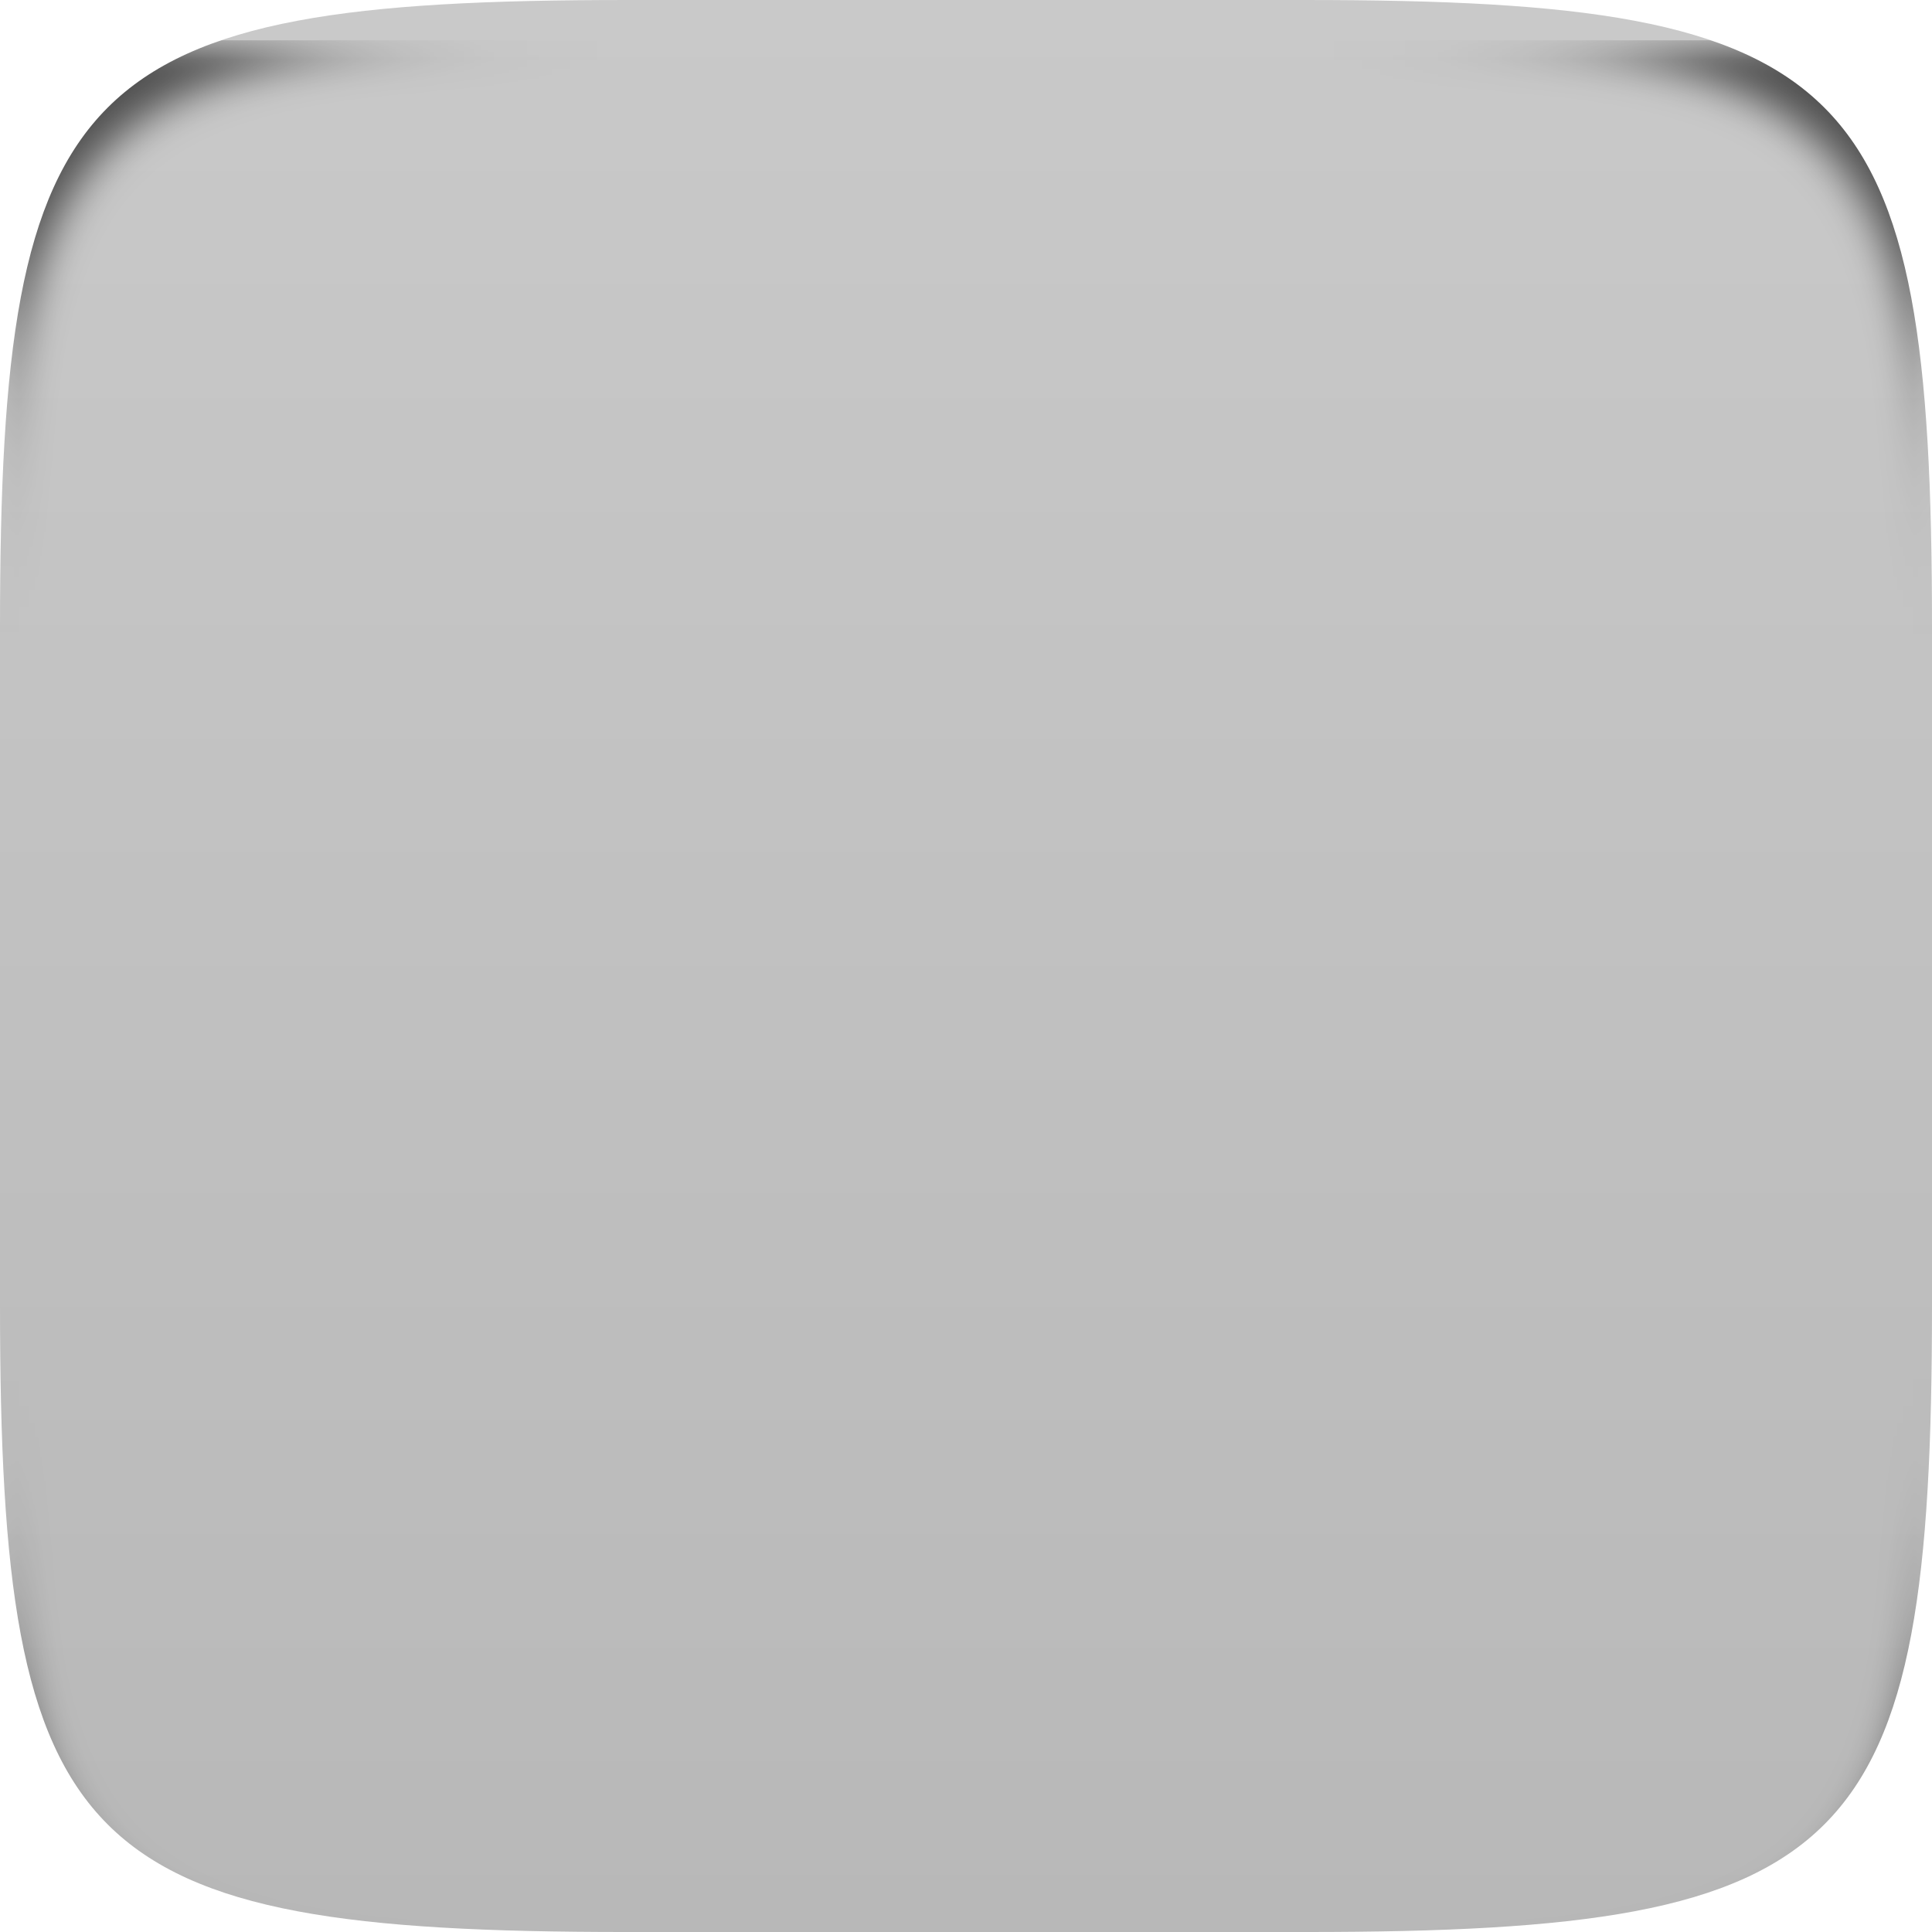
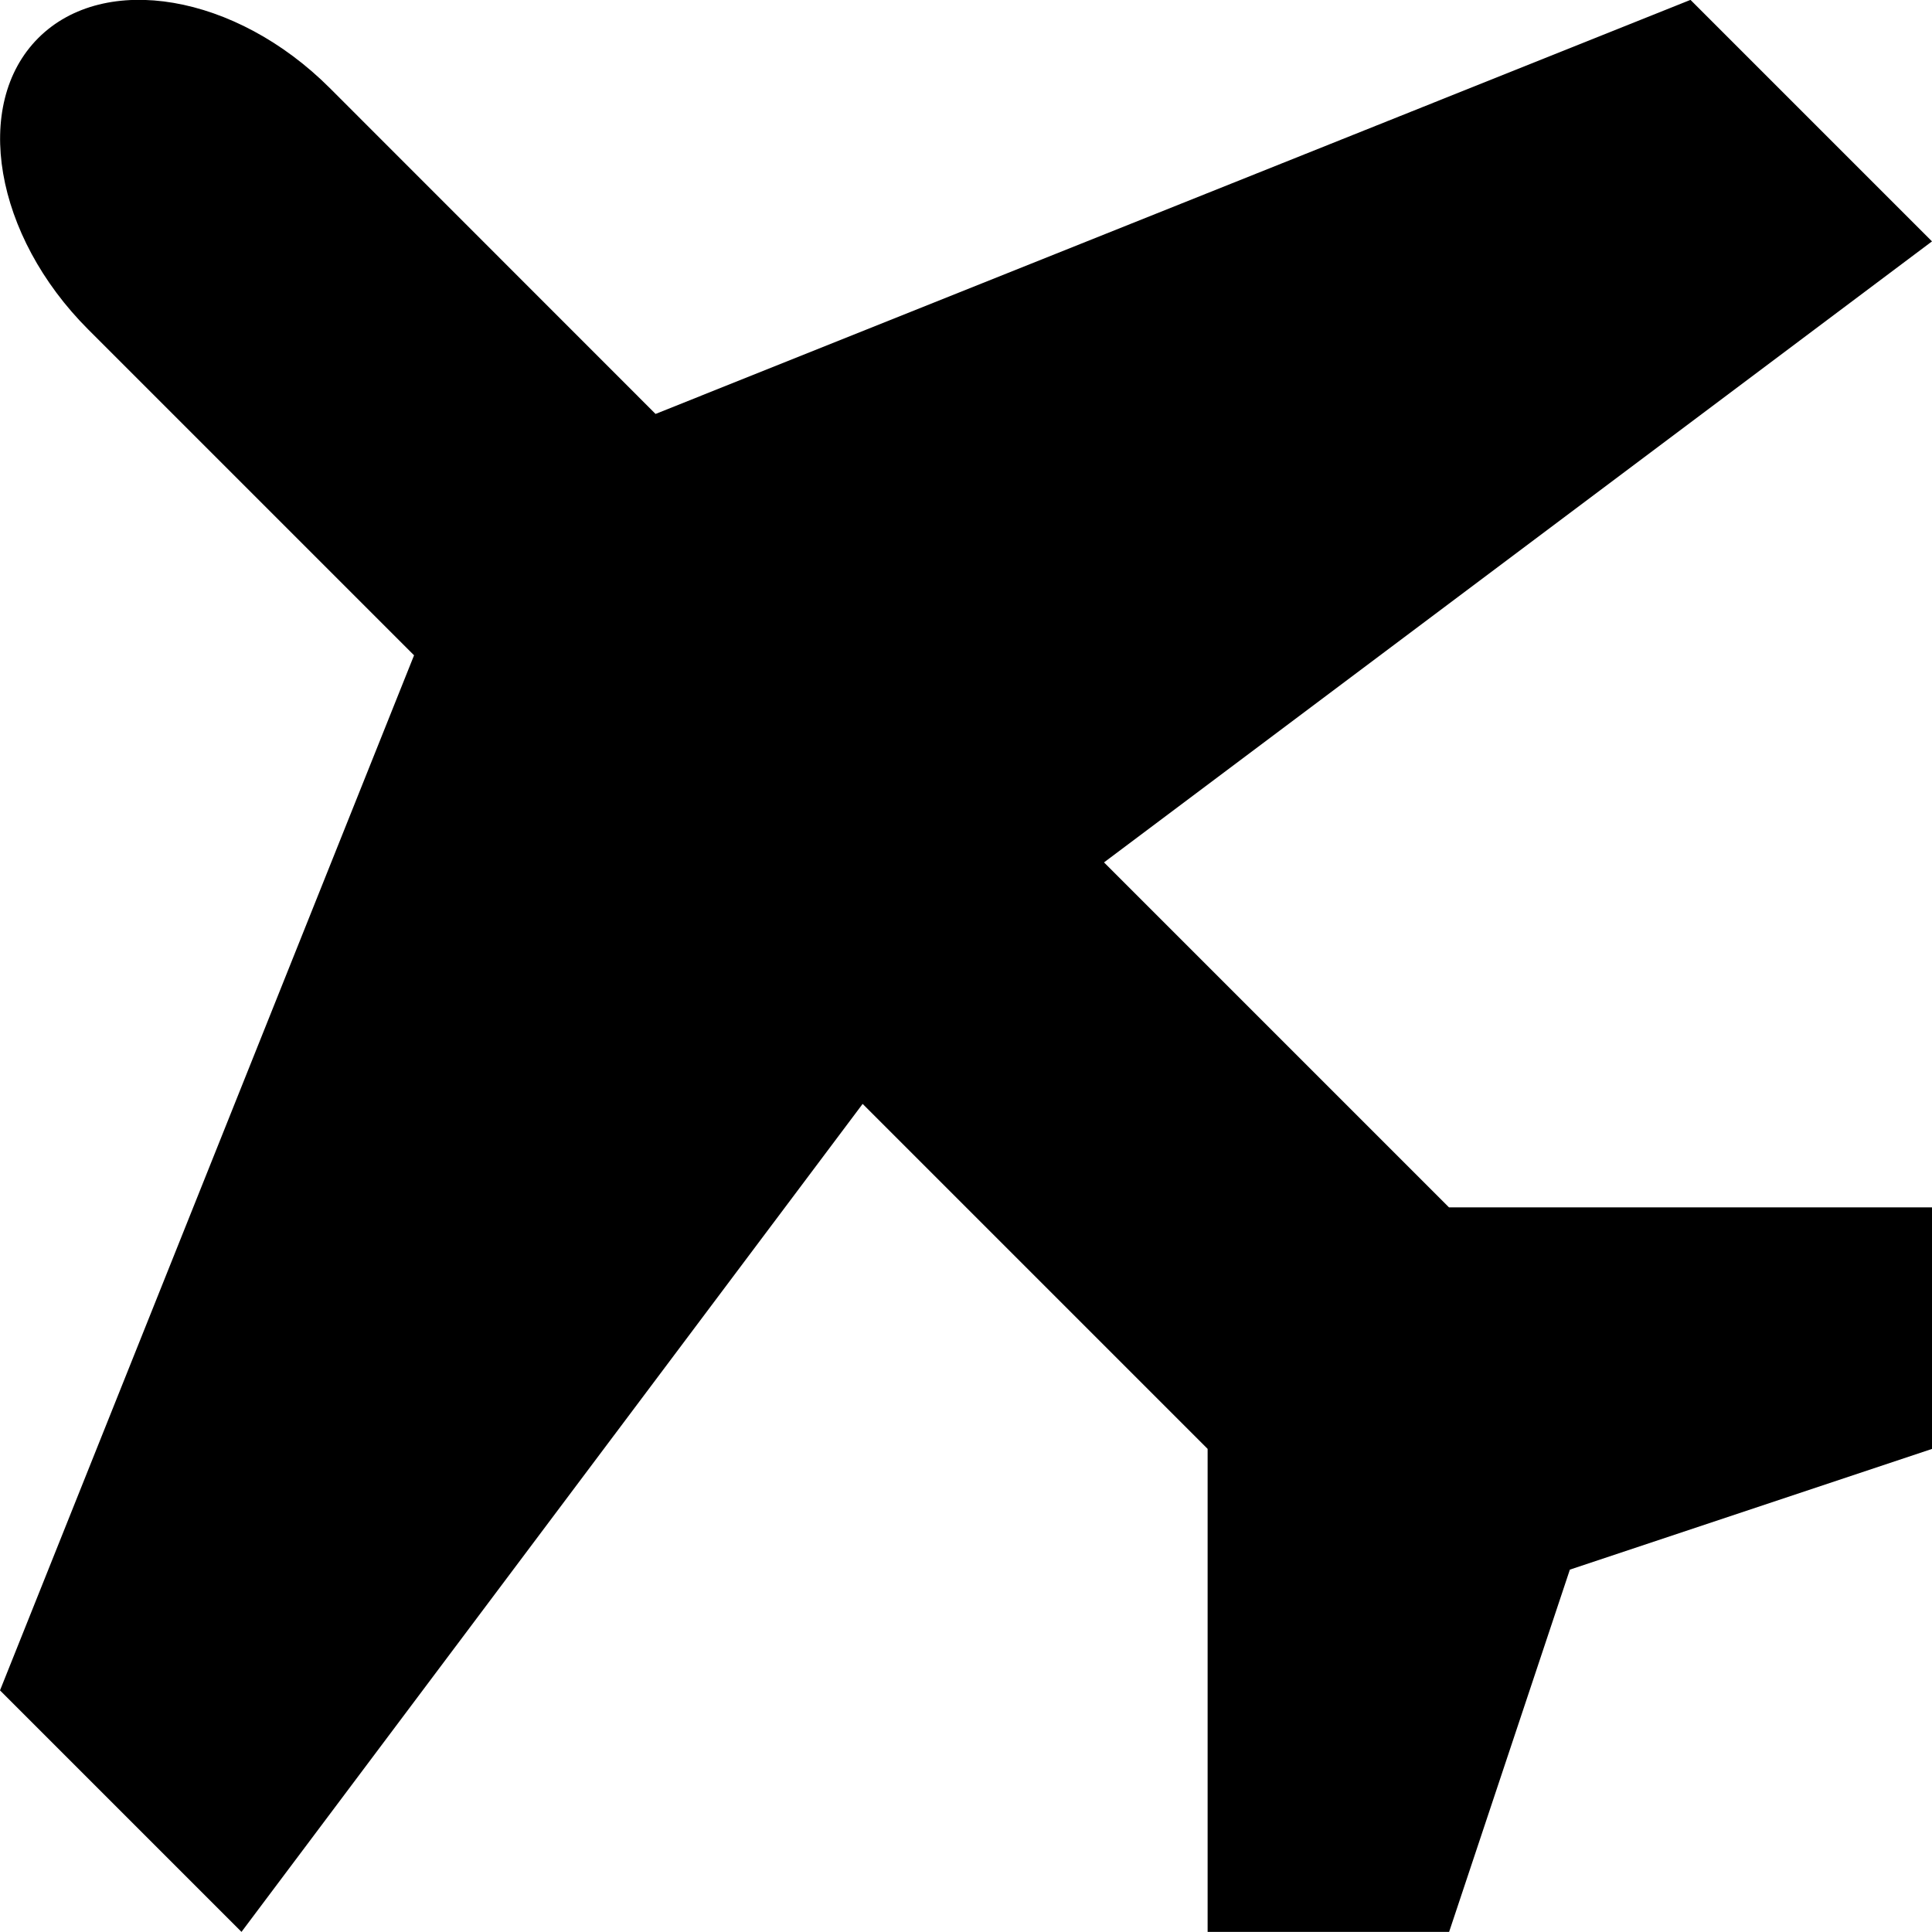
- <svg xmlns="http://www.w3.org/2000/svg" xmlns:xlink="http://www.w3.org/1999/xlink" width="96" height="96" id="svg6517" version="1.1">
-   <defs id="defs6519">
-     <linearGradient xlink:href="#Background" id="linearGradient6461" gradientUnits="userSpaceOnUse" x1="0" y1="970.295" x2="144" y2="970.295" gradientTransform="matrix(0,-0.6666667,0.6660448,0,-866.2599,731.2908)" />
-     <linearGradient id="Background">
-       <stop id="stop4178" offset="0" style="stop-color:#b8b8b8;stop-opacity:1" />
-       <stop id="stop4180" offset="1" style="stop-color:#c9c9c9;stop-opacity:1" />
-     </linearGradient>
-     <filter style="color-interpolation-filters:sRGB;" id="filter1121">
-       <feFlood flood-opacity="0.6" flood-color="rgb(0,0,0)" result="flood" id="feFlood1123" />
-       <feComposite in="flood" in2="SourceGraphic" operator="out" result="composite1" id="feComposite1125" />
-       <feGaussianBlur in="composite1" stdDeviation="1" result="blur" id="feGaussianBlur1127" />
-       <feOffset dx="0" dy="2" result="offset" id="feOffset1129" />
-       <feComposite in="offset" in2="SourceGraphic" operator="atop" result="composite2" id="feComposite1131" />
-     </filter>
-     <filter style="color-interpolation-filters:sRGB;" id="filter950">
-       <feFlood flood-opacity="0.25" flood-color="rgb(0,0,0)" result="flood" id="feFlood952" />
-       <feComposite in="flood" in2="SourceGraphic" operator="in" result="composite1" id="feComposite954" />
-       <feGaussianBlur in="composite1" stdDeviation="1" result="blur" id="feGaussianBlur956" />
-       <feOffset dx="0" dy="1" result="offset" id="feOffset958" />
-       <feComposite in="SourceGraphic" in2="offset" operator="over" result="composite2" id="feComposite960" />
-     </filter>
-     <clipPath clipPathUnits="userSpaceOnUse" id="clipPath873">
-       <g transform="matrix(0,-0.6666667,0.6660448,0,-258.2599,677)" id="g875" style="fill:#ff00ff;fill-opacity:1;stroke:none;display:inline">
-         <path style="fill:#ff00ff;fill-opacity:1;stroke:none;display:inline" d="m 46.703,898.228 50.595,0 C 138.162,898.228 144,904.065 144,944.926 l 0,50.738 c 0,40.861 -5.838,46.698 -46.703,46.698 l -50.595,0 C 5.838,1042.362 0,1036.525 0,995.664 L 0,944.926 C 0,904.065 5.838,898.228 46.703,898.228 Z" id="path877" />
-       </g>
-     </clipPath>
-     <filter id="filter891">
-       <feGaussianBlur stdDeviation="0.72" id="feGaussianBlur893" />
-     </filter>
-   </defs>
-   <g id="layer1" transform="translate(268,-635.2908)" style="display:inline">
-     <path style="fill:url(#linearGradient6461);fill-opacity:1;stroke:none;display:inline;filter:url(#filter1121)" d="m -268,700.156 0,-33.73 c 0,-27.243 3.888,-31.135 31.103,-31.135 l 33.794,0 c 27.215,0 31.103,3.892 31.103,31.135 l 0,33.73 c 0,27.243 -3.888,31.135 -31.103,31.135 l -33.794,0 C -264.112,731.291 -268,727.399 -268,700.156 Z" id="path6455" />
-   </g>
-   <g id="layer3" style="display:inline" />
-   <g id="layer2" style="display:none">
-     <g style="display:inline" transform="translate(-340,-581)" id="g4394" clip-path="none">
-       <g id="g855">
-         <g id="g870" clip-path="url(#clipPath873)" style="opacity:0.6;filter:url(#filter891)">
-           <path transform="matrix(1.499999,0,0,1.499999,-29.99979,-237.5428)" d="m 264,552.362 a 12,12 0 1 1 -24,0 A 12,12 0 1 1 264,552.362 Z" id="path844" style="color:#000000;fill:#000000;fill-opacity:1;fill-rule:nonzero;stroke:none;stroke-width:4;marker:none;visibility:visible;display:inline;overflow:visible;enable-background:accumulate" />
-         </g>
-         <g id="g862">
-           <path style="color:#000000;fill:#f5f5f5;fill-opacity:1;fill-rule:nonzero;stroke:none;stroke-width:4;marker:none;visibility:visible;display:inline;overflow:visible;enable-background:accumulate" id="path4398" d="m 264,552.362 a 12,12 0 1 1 -24,0 A 12,12 0 1 1 264,552.362 Z" transform="matrix(1.499999,0,0,1.499999,-29.99979,-238.5428)" />
-           <path transform="matrix(1.25,0,0,1.25,33,-100.4527)" d="m 264,552.362 a 12,12 0 1 1 -24,0 A 12,12 0 1 1 264,552.362 Z" id="path4400" style="color:#000000;fill:#dd4814;fill-opacity:1;fill-rule:nonzero;stroke:none;stroke-width:4;marker:none;visibility:visible;display:inline;overflow:visible;enable-background:accumulate" />
-           <path style="color:#000000;fill:#f5f5f5;fill-opacity:1;fill-rule:nonzero;stroke:none;stroke-width:3;marker:none;visibility:visible;display:inline;overflow:visible;enable-background:accumulate" id="path4459" d="m 669.817,595.777 c -0.391,0.226 -3.626,-1.903 -4.076,-1.951 -0.449,-0.047 -4.057,1.363 -4.392,1.061 -0.336,-0.302 0.69,-4.037 0.596,-4.479 -0.094,-0.442 -2.55,-3.437 -2.366,-3.85 0.184,-0.413 4.053,-0.592 4.444,-0.818 0.391,-0.226 2.481,-3.487 2.93,-3.44 0.449,0.047 1.815,3.671 2.151,3.974 0.336,0.302 4.083,1.282 4.177,1.724 0.094,0.442 -2.931,2.861 -3.115,3.274 C 669.982,591.684 670.209,595.551 669.817,595.777 Z" transform="matrix(1.511423,-0.1636638,0.1636638,1.511423,-755.3735,-191.9365)" />
-         </g>
-       </g>
-     </g>
-   </g>
+ <svg xmlns="http://www.w3.org/2000/svg" version="1.1" width="16" height="16" viewBox="0 0 16 16">
+   <path fill="#000000" d="M12 9.999l-2.857-2.857 6.857-5.143-2-2-8.571 3.429-2.698-2.699c-0.778-0.778-1.864-0.964-2.414-0.414s-0.364 1.636 0.414 2.414l2.698 2.698-3.429 8.572 2 2 5.144-6.857 2.857 2.857v4h2l1-3 3-1v-2l-4 0z" />
</svg>
